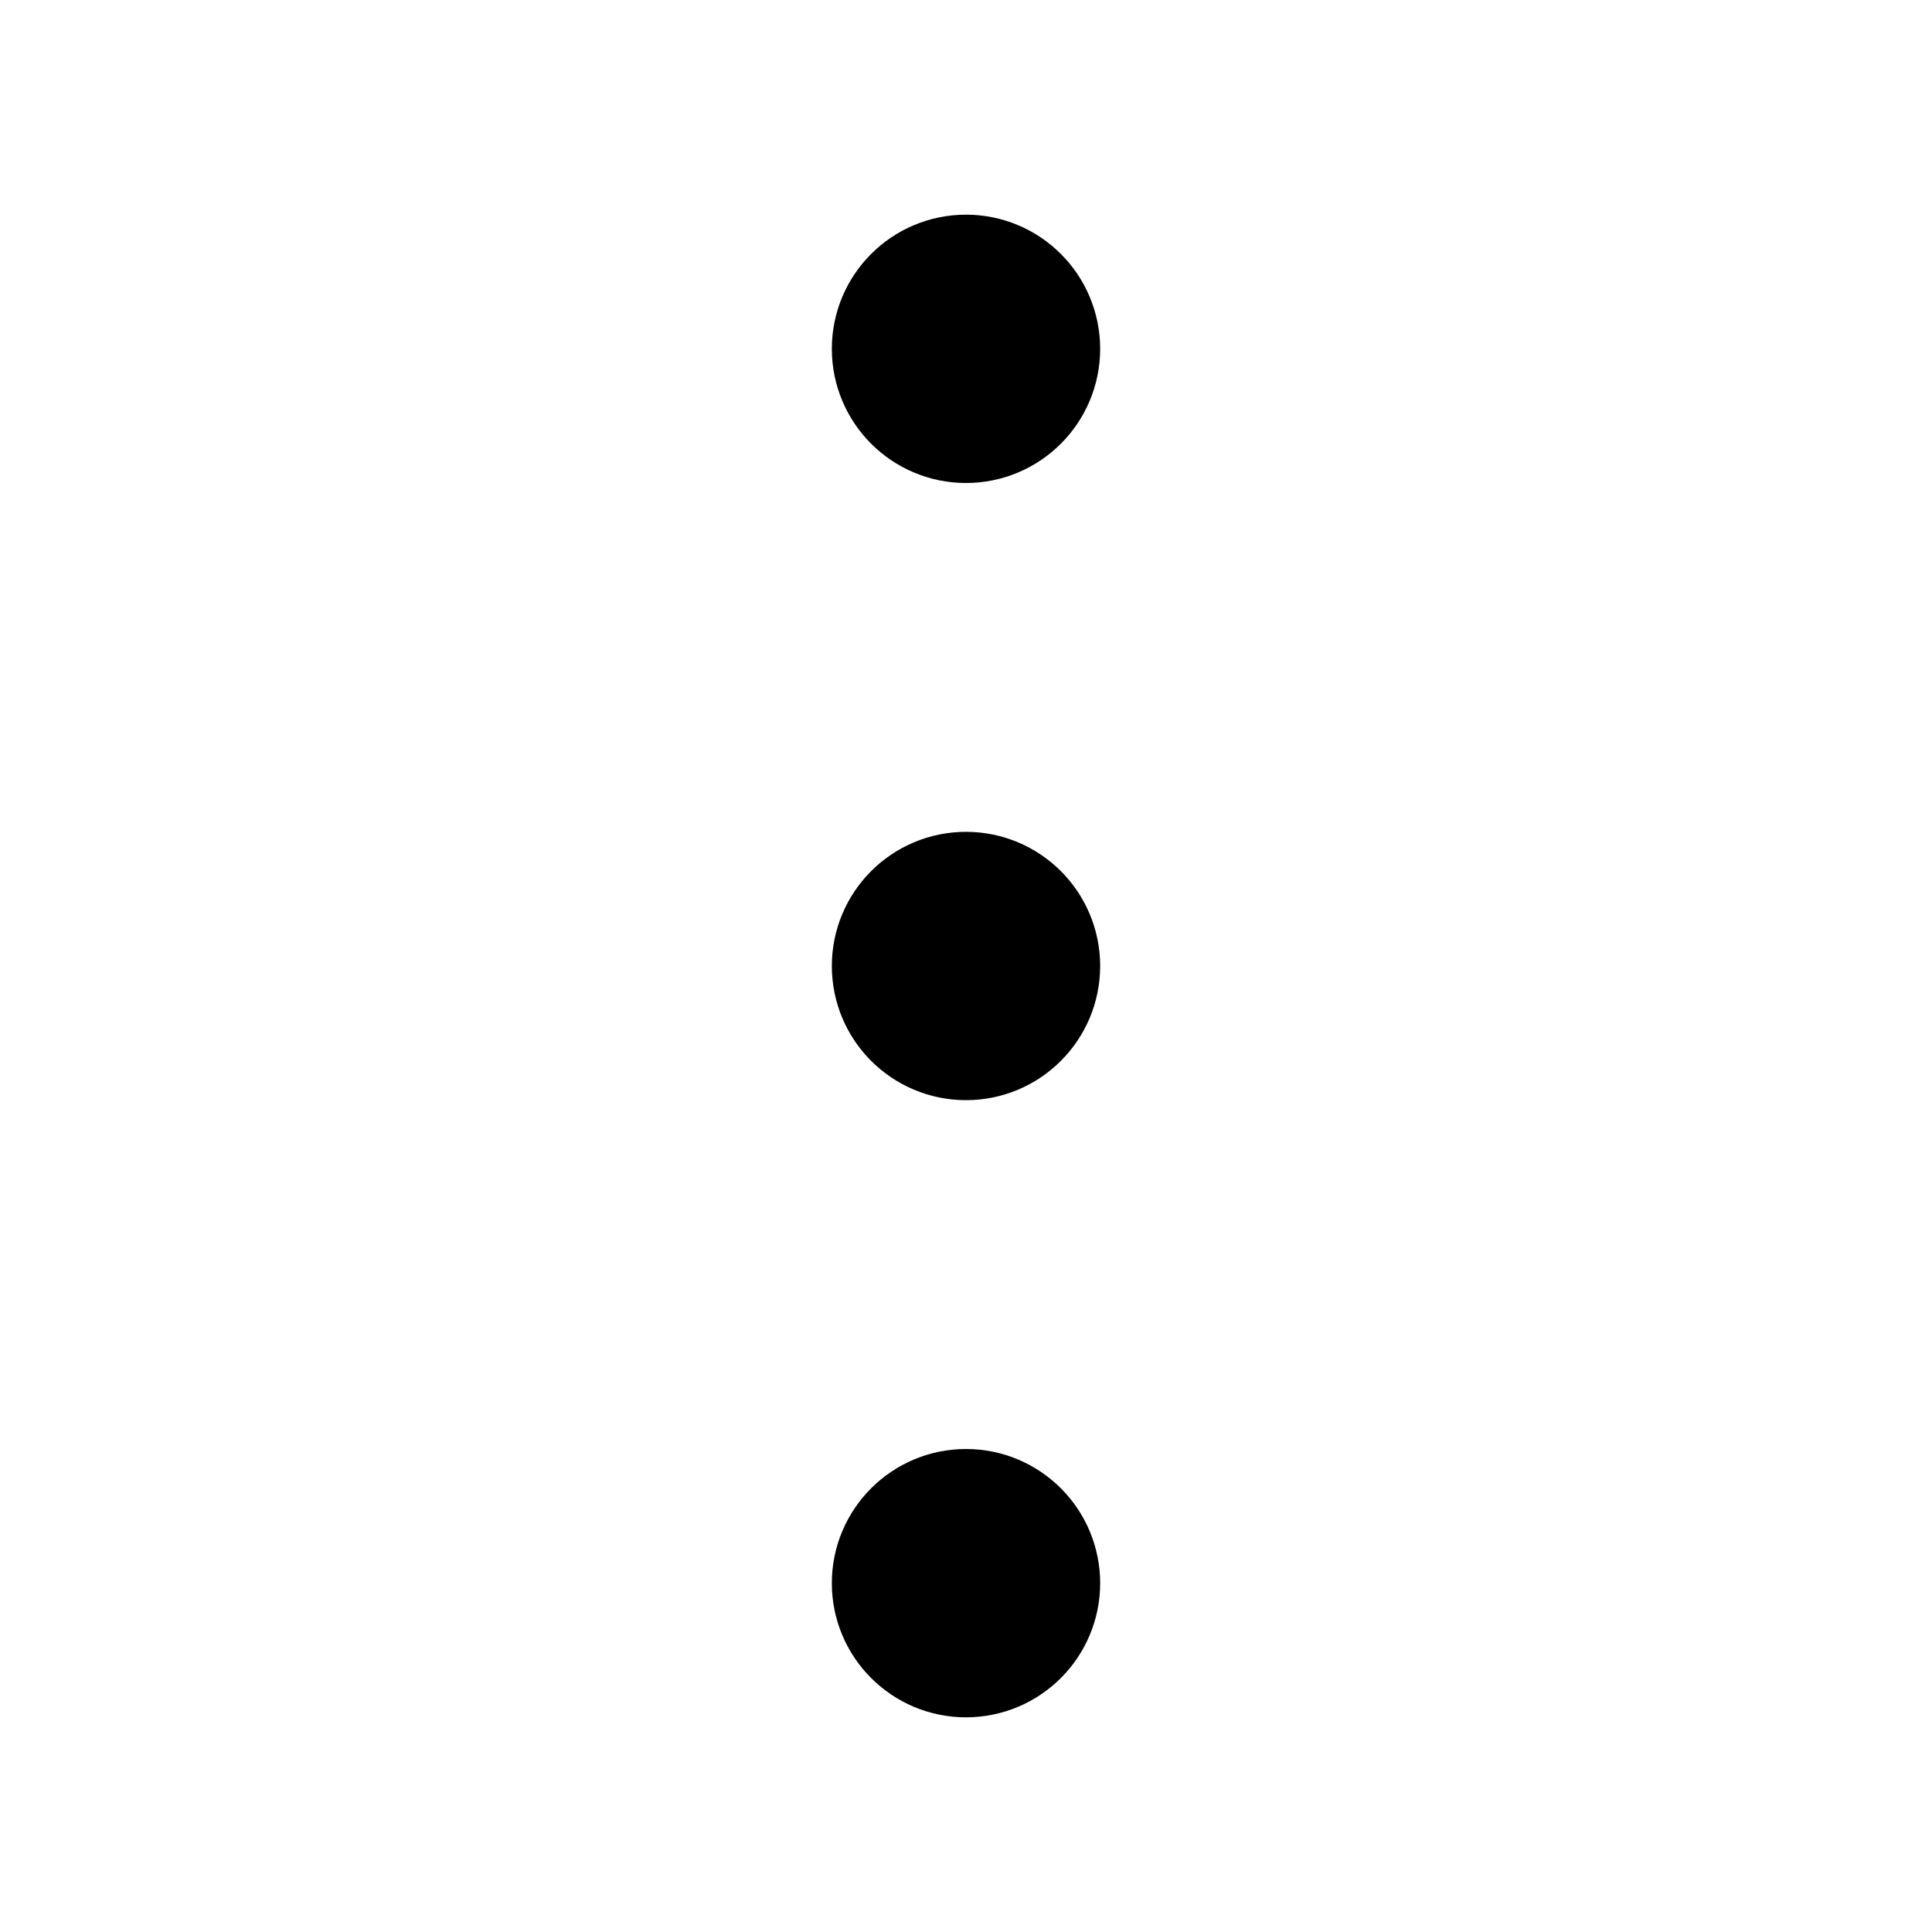
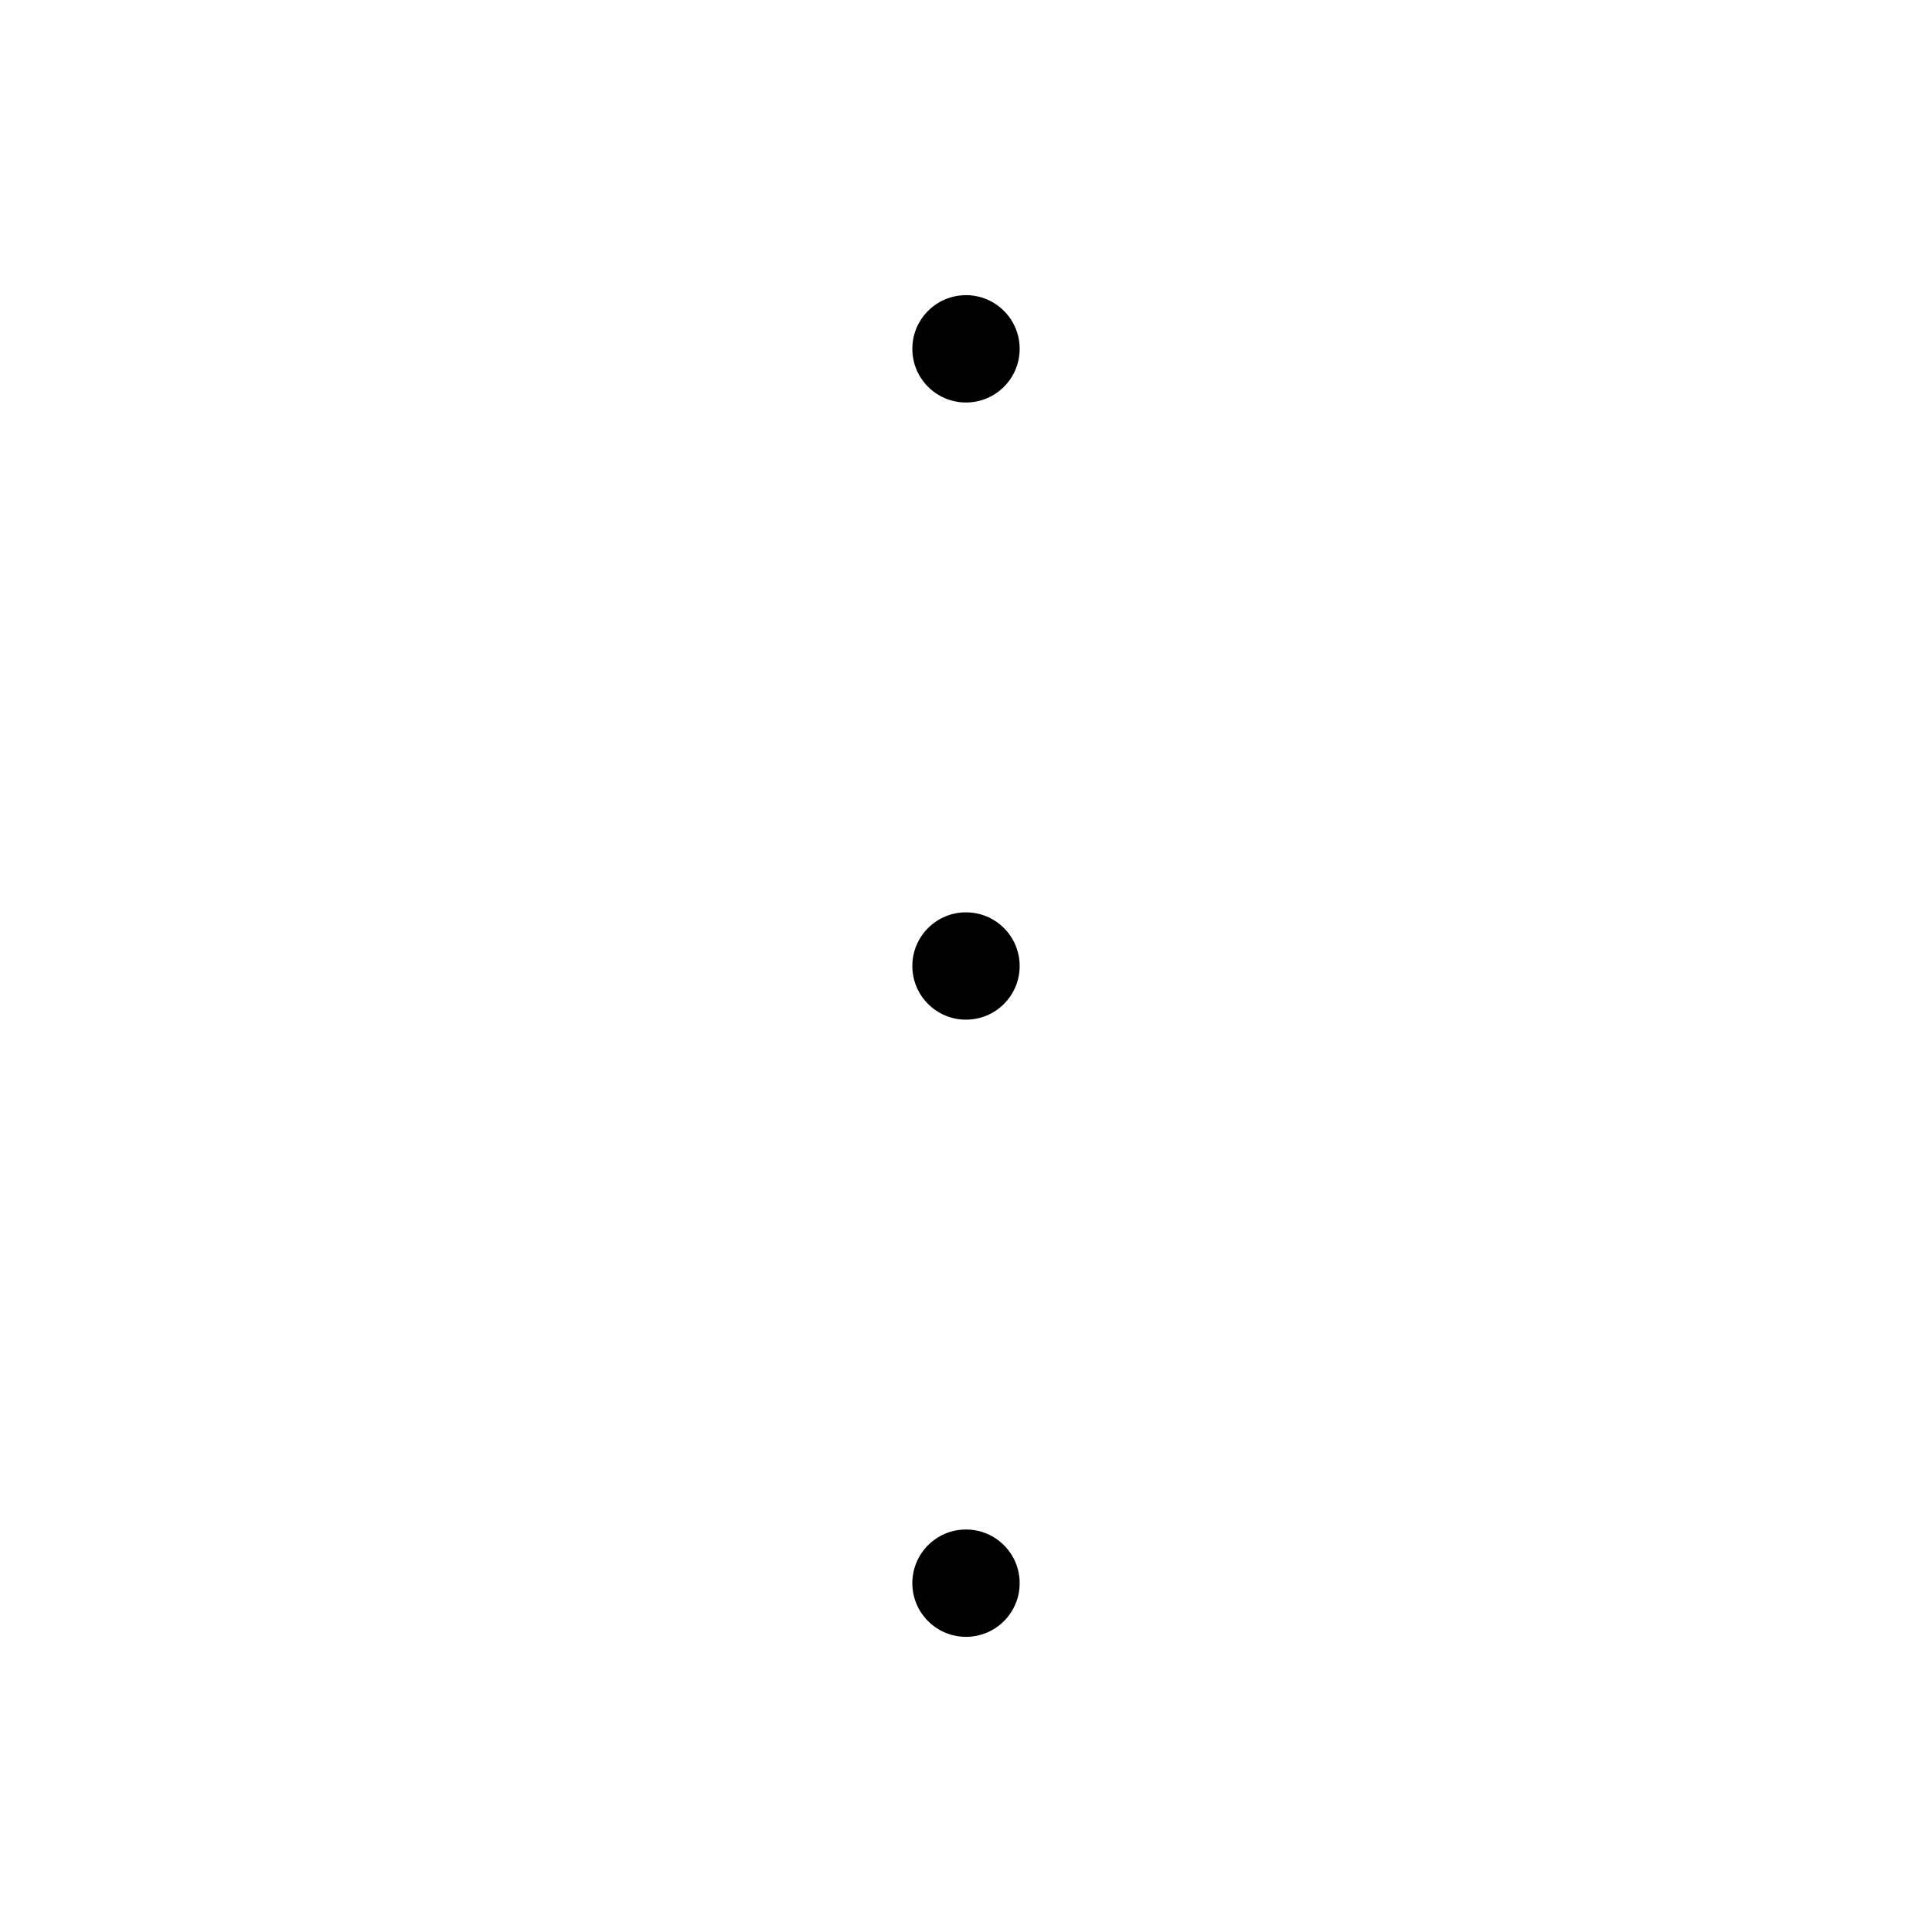
<svg xmlns="http://www.w3.org/2000/svg" height="18" width="18" viewBox="0 0 18 18">
-   <g stroke-linecap="round" stroke-width="1.5" fill="none" stroke="currentColor" stroke-opacity="context-fill-opacity" stroke-linejoin="round" class="nc-icon-wrapper">
+   <g stroke-linecap="round" stroke-width="1.5" fill="none" stroke="context-fill" stroke-opacity="context-fill-opacity" stroke-linejoin="round" class="nc-icon-wrapper">
    <circle cx="9" cy="9" r=".5" fill="currentColor" data-color="color-2" />
    <circle cx="9" cy="3.25" r=".5" fill="currentColor" />
    <circle cx="9" cy="14.75" r=".5" fill="currentColor" />
  </g>
</svg>
